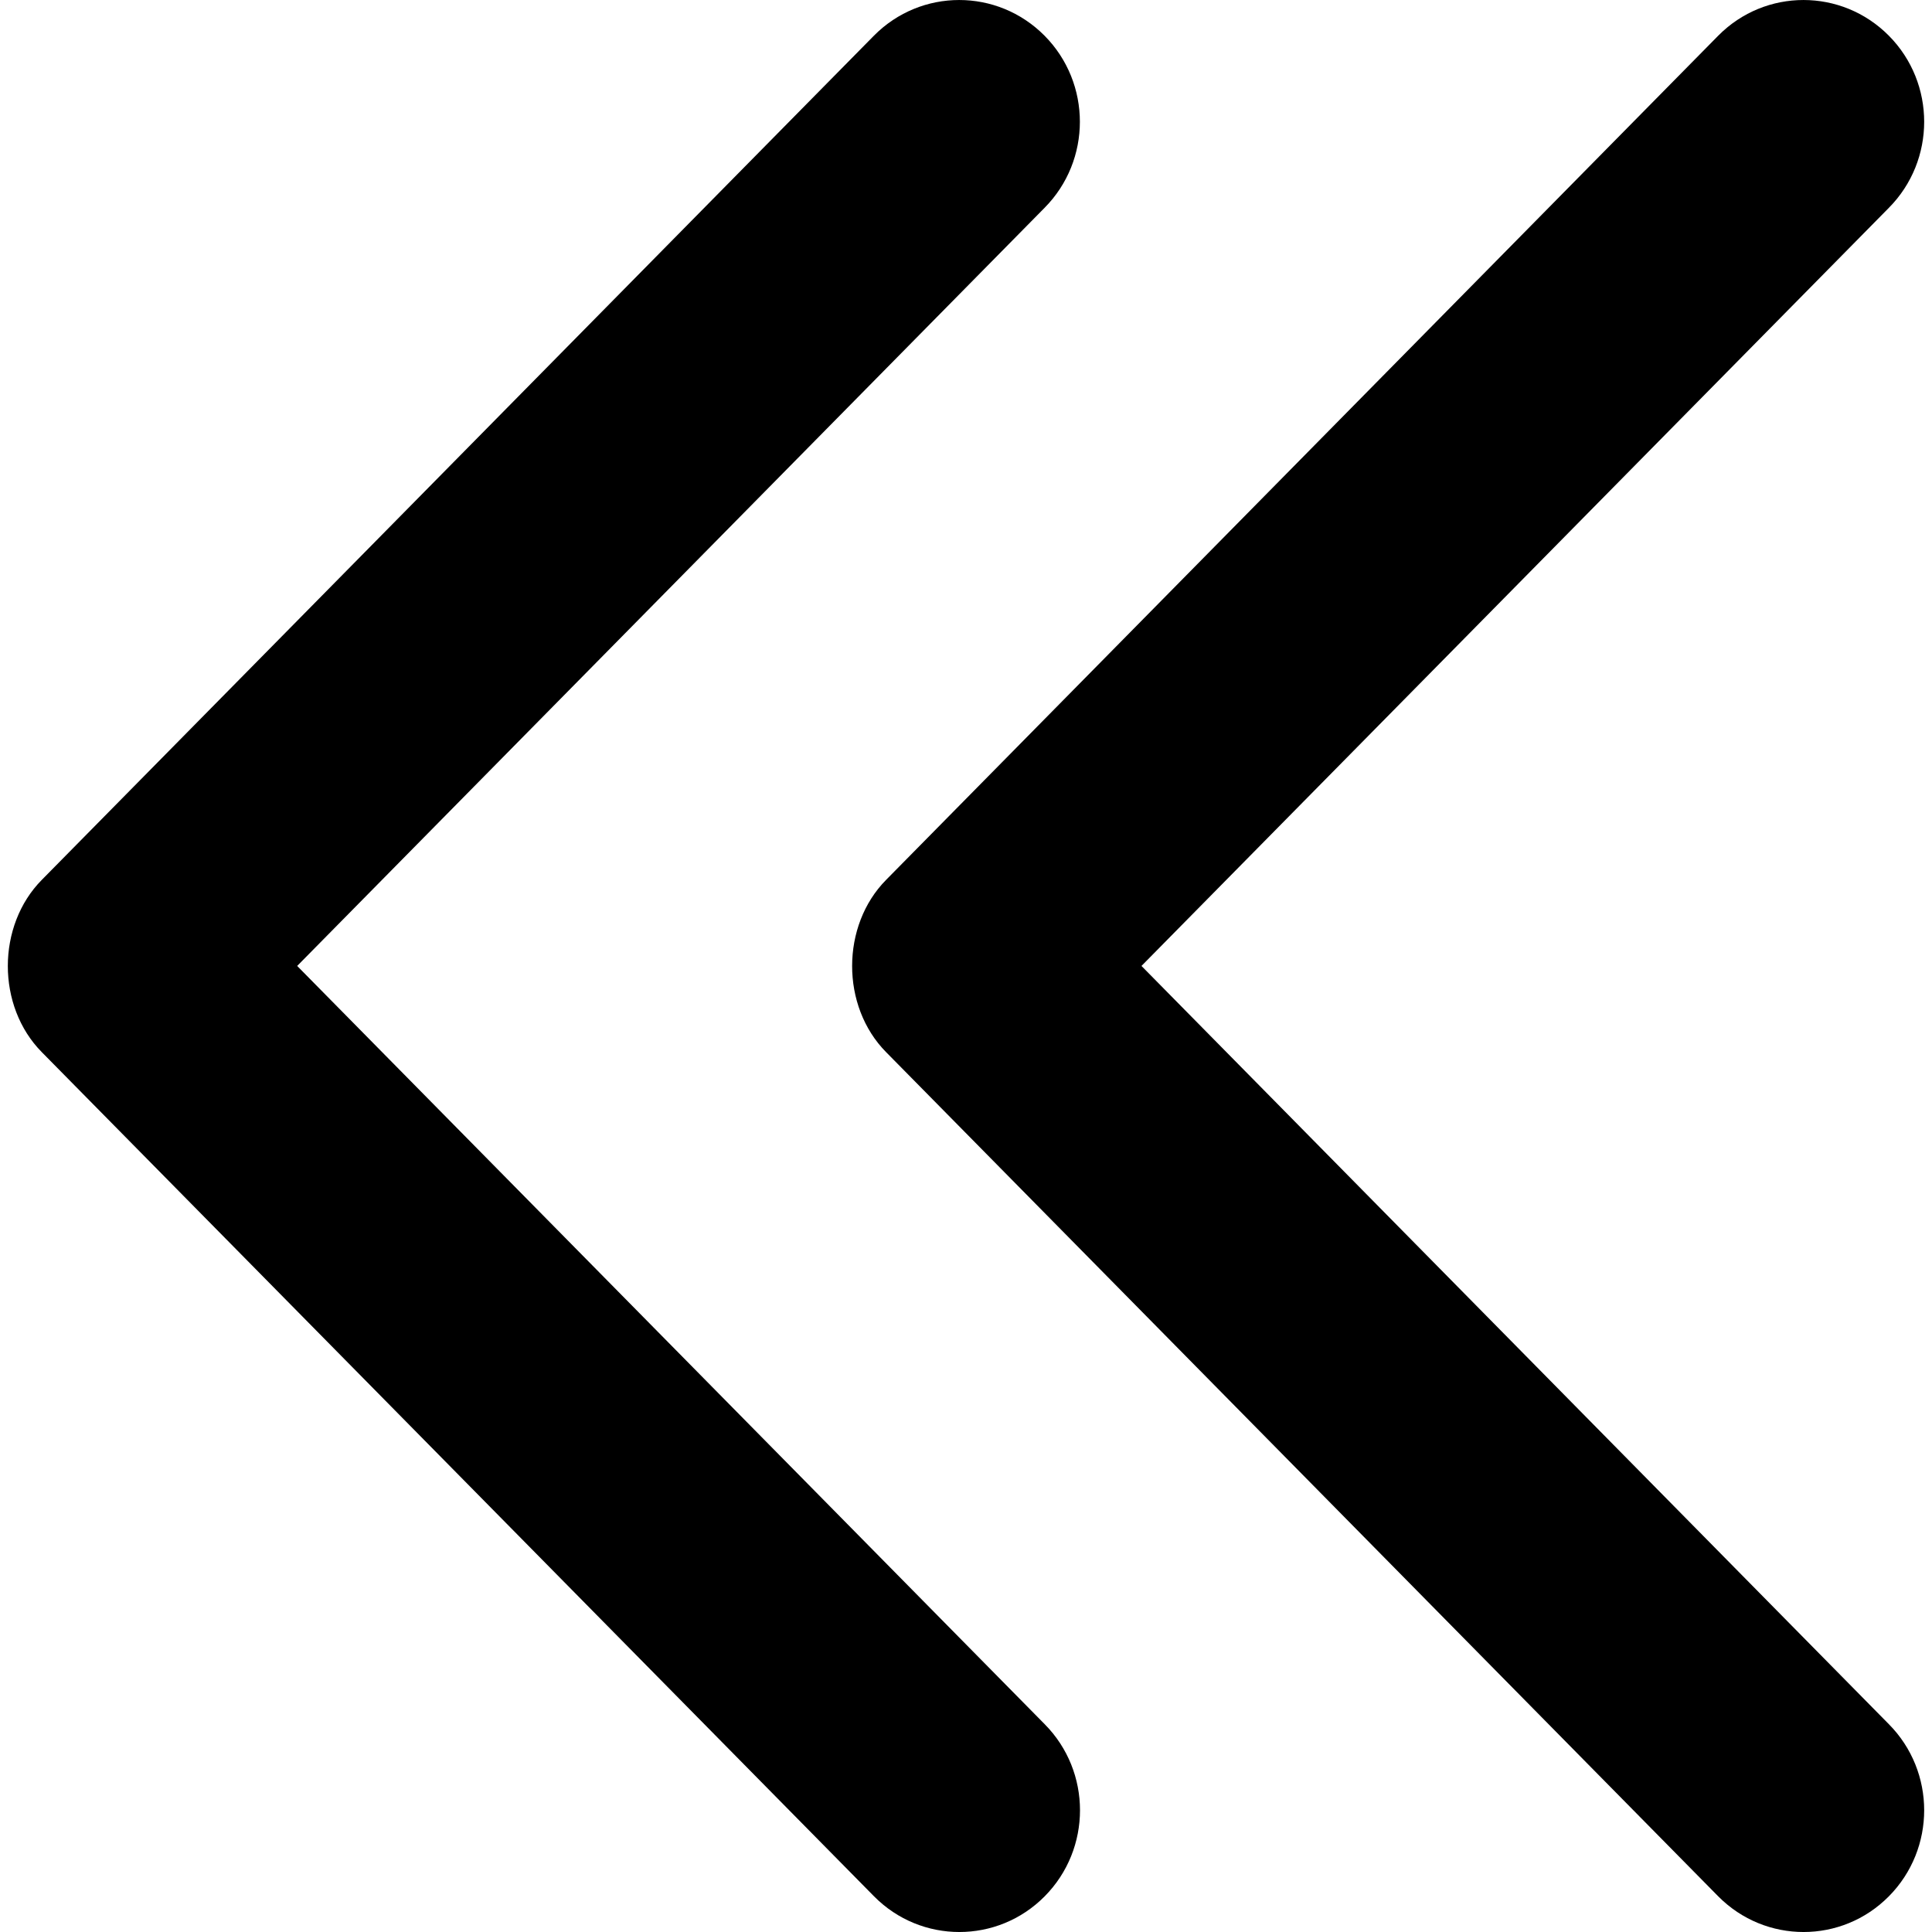
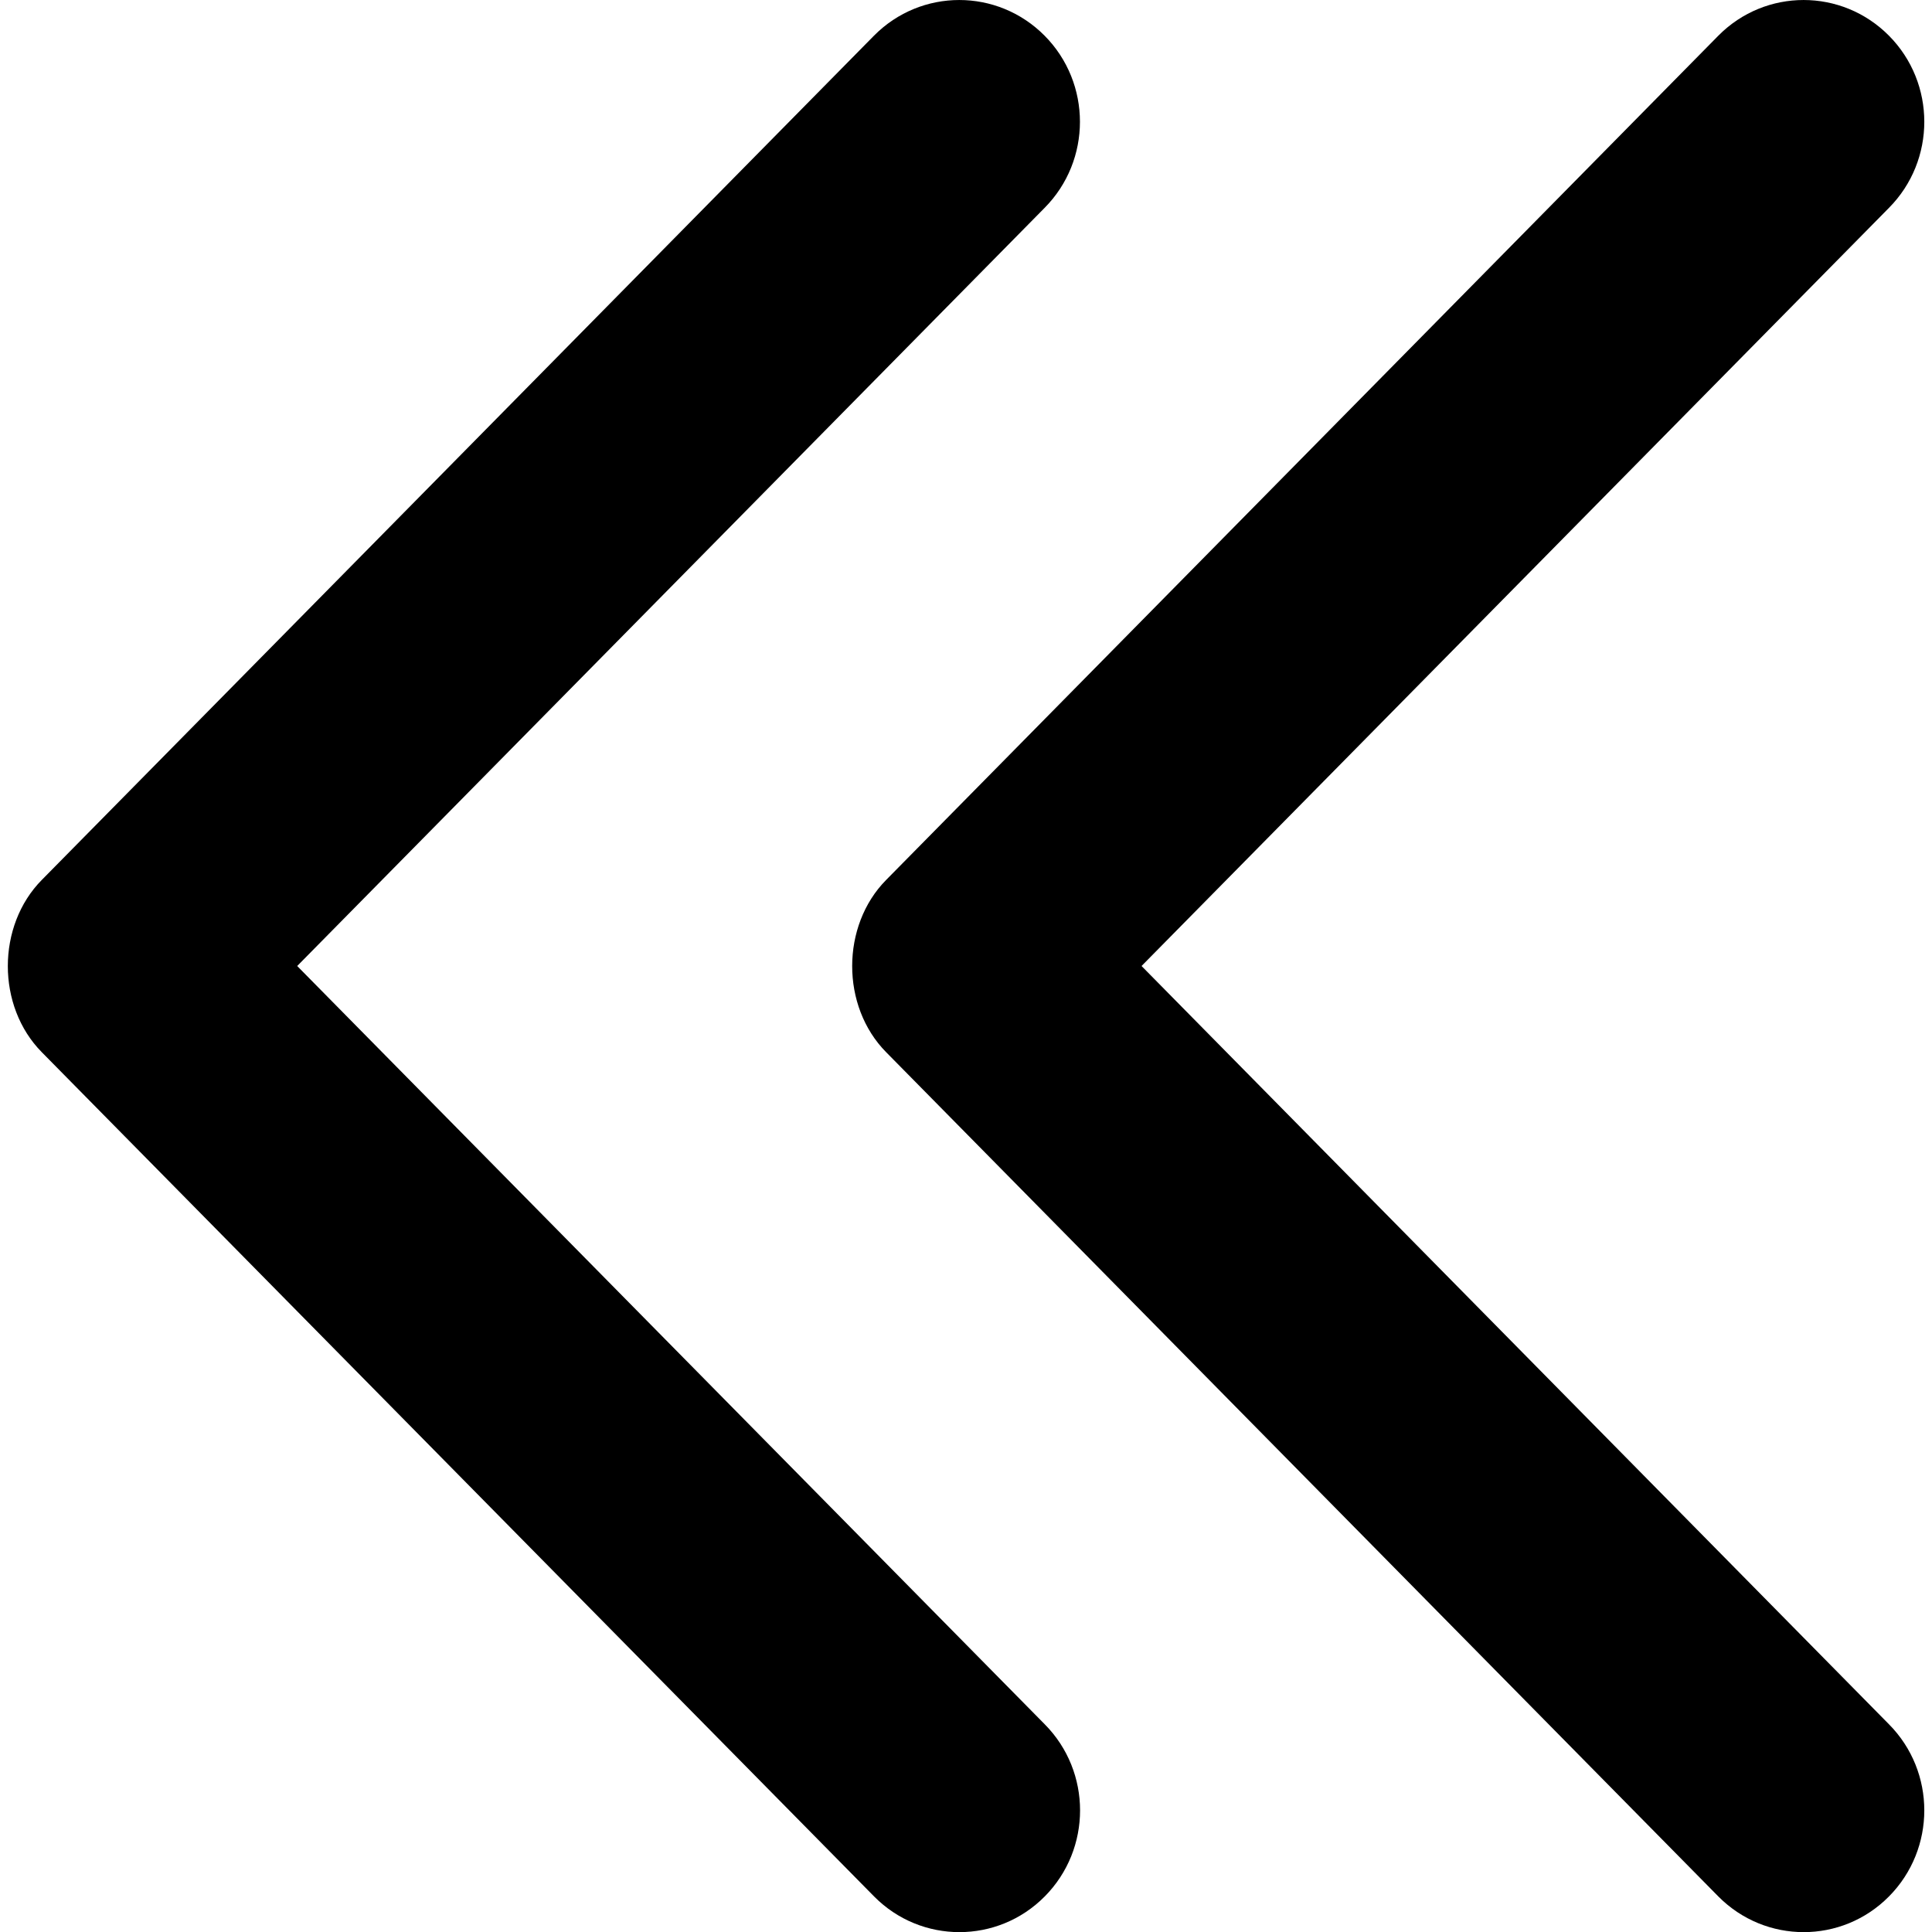
- <svg xmlns="http://www.w3.org/2000/svg" version="1.1" id="Capa_1" x="0px" y="0px" viewBox="0 0 192.701 192.701" style="enable-background:new 0 0 192.701 192.701;" xml:space="preserve">
+ <svg xmlns="http://www.w3.org/2000/svg" version="1.1" id="Capa_1" x="0px" y="0px" viewBox="0 0 192.689 192.689" style="enable-background:new 0 0 192.689 192.689;" xml:space="preserve">
  <g>
-     <g id="Double_Chevron_Left">
+     <g id="double_chevron_left">
      <path d="M29.641,96.345l74.54-75.61c4.704-4.74,4.704-12.439,0-17.179c-4.704-4.74-12.319-4.74-17.011,0l-82.997,84.2    c-4.511,4.559-4.535,12.608,0,17.191l83.009,84.2c4.692,4.74,12.319,4.74,17.011,0c4.704-4.74,4.704-12.439,0-17.179    L29.641,96.345z" />
      <path d="M113.853,96.345l74.54-75.61c4.704-4.74,4.704-12.439,0-17.179c-4.704-4.74-12.319-4.74-17.011,0l-82.997,84.2    c-4.511,4.559-4.535,12.608,0,17.191l82.997,84.2c4.704,4.74,12.319,4.74,17.011,0c4.704-4.74,4.704-12.439,0-17.179    L113.853,96.345z" />
    </g>
-     <g>
- 	</g>
-     <g>
- 	</g>
-     <g>
- 	</g>
-     <g>
- 	</g>
-     <g>
- 	</g>
-     <g>
- 	</g>
  </g>
-   <g>
- </g>
-   <g>
- </g>
-   <g>
- </g>
-   <g>
- </g>
-   <g>
- </g>
-   <g>
- </g>
-   <g>
- </g>
-   <g>
- </g>
-   <g>
- </g>
-   <g>
- </g>
-   <g>
- </g>
-   <g>
- </g>
-   <g>
- </g>
-   <g>
- </g>
-   <g>
- </g>
</svg>
